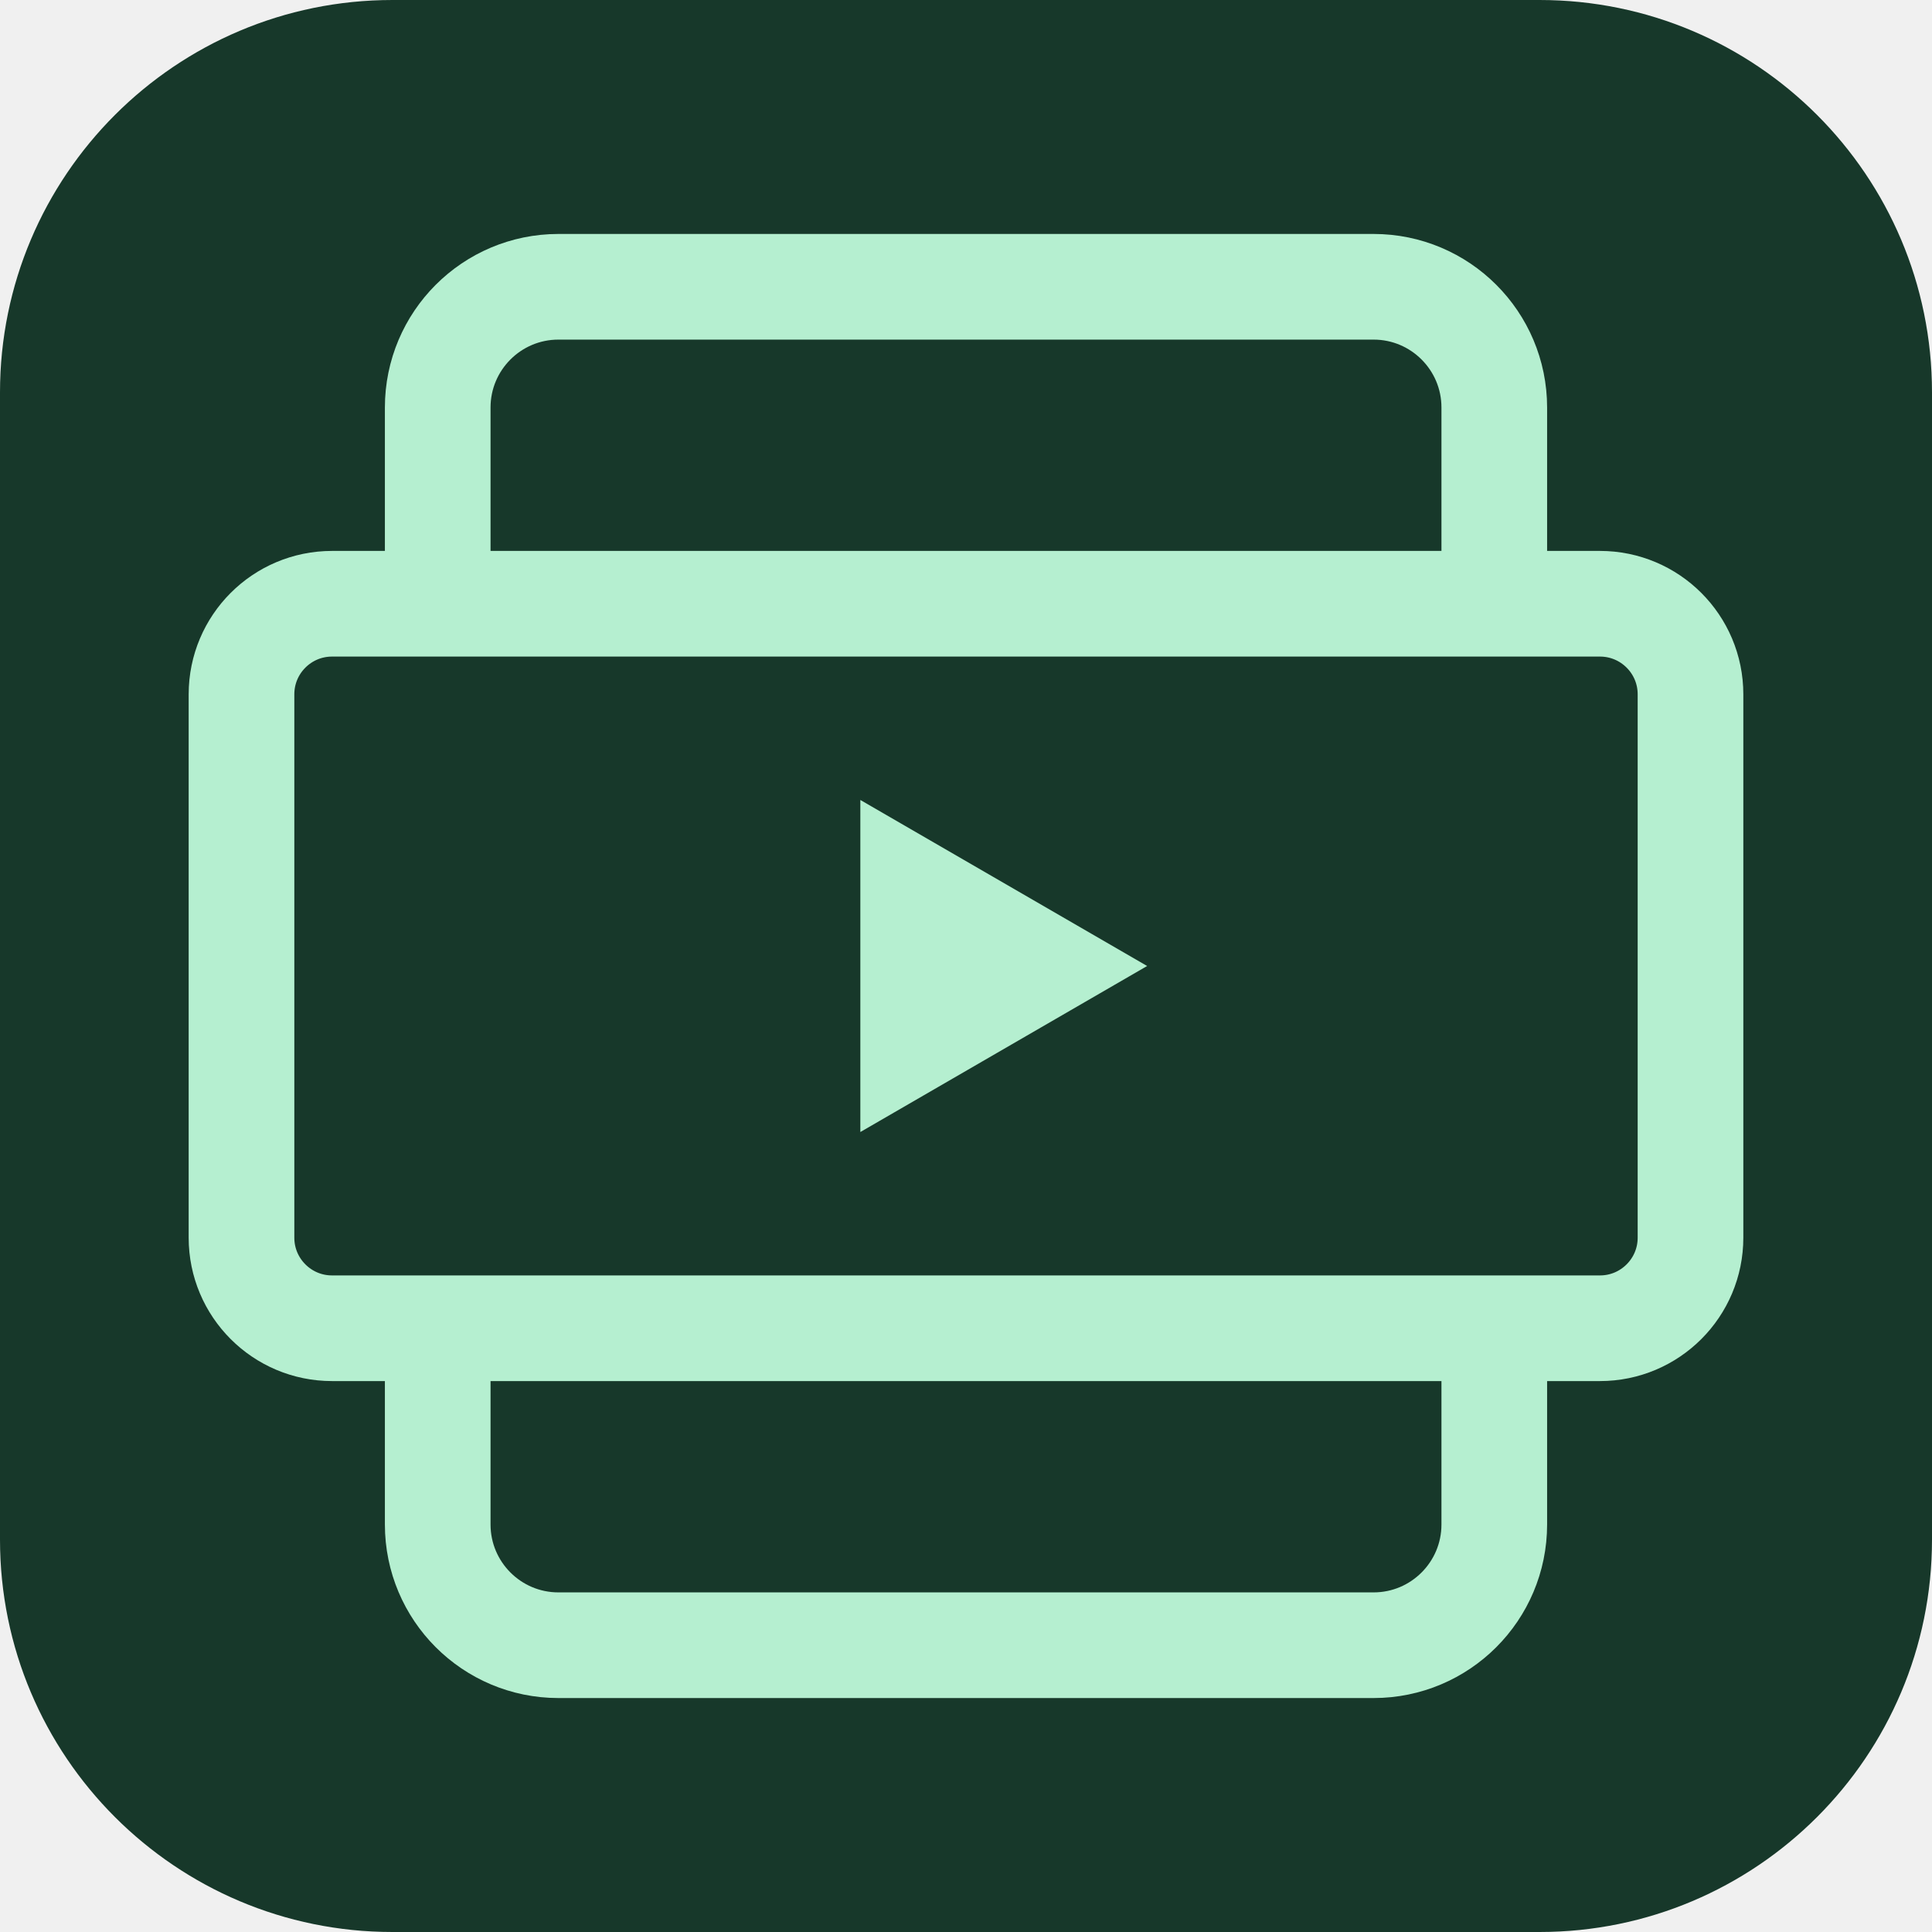
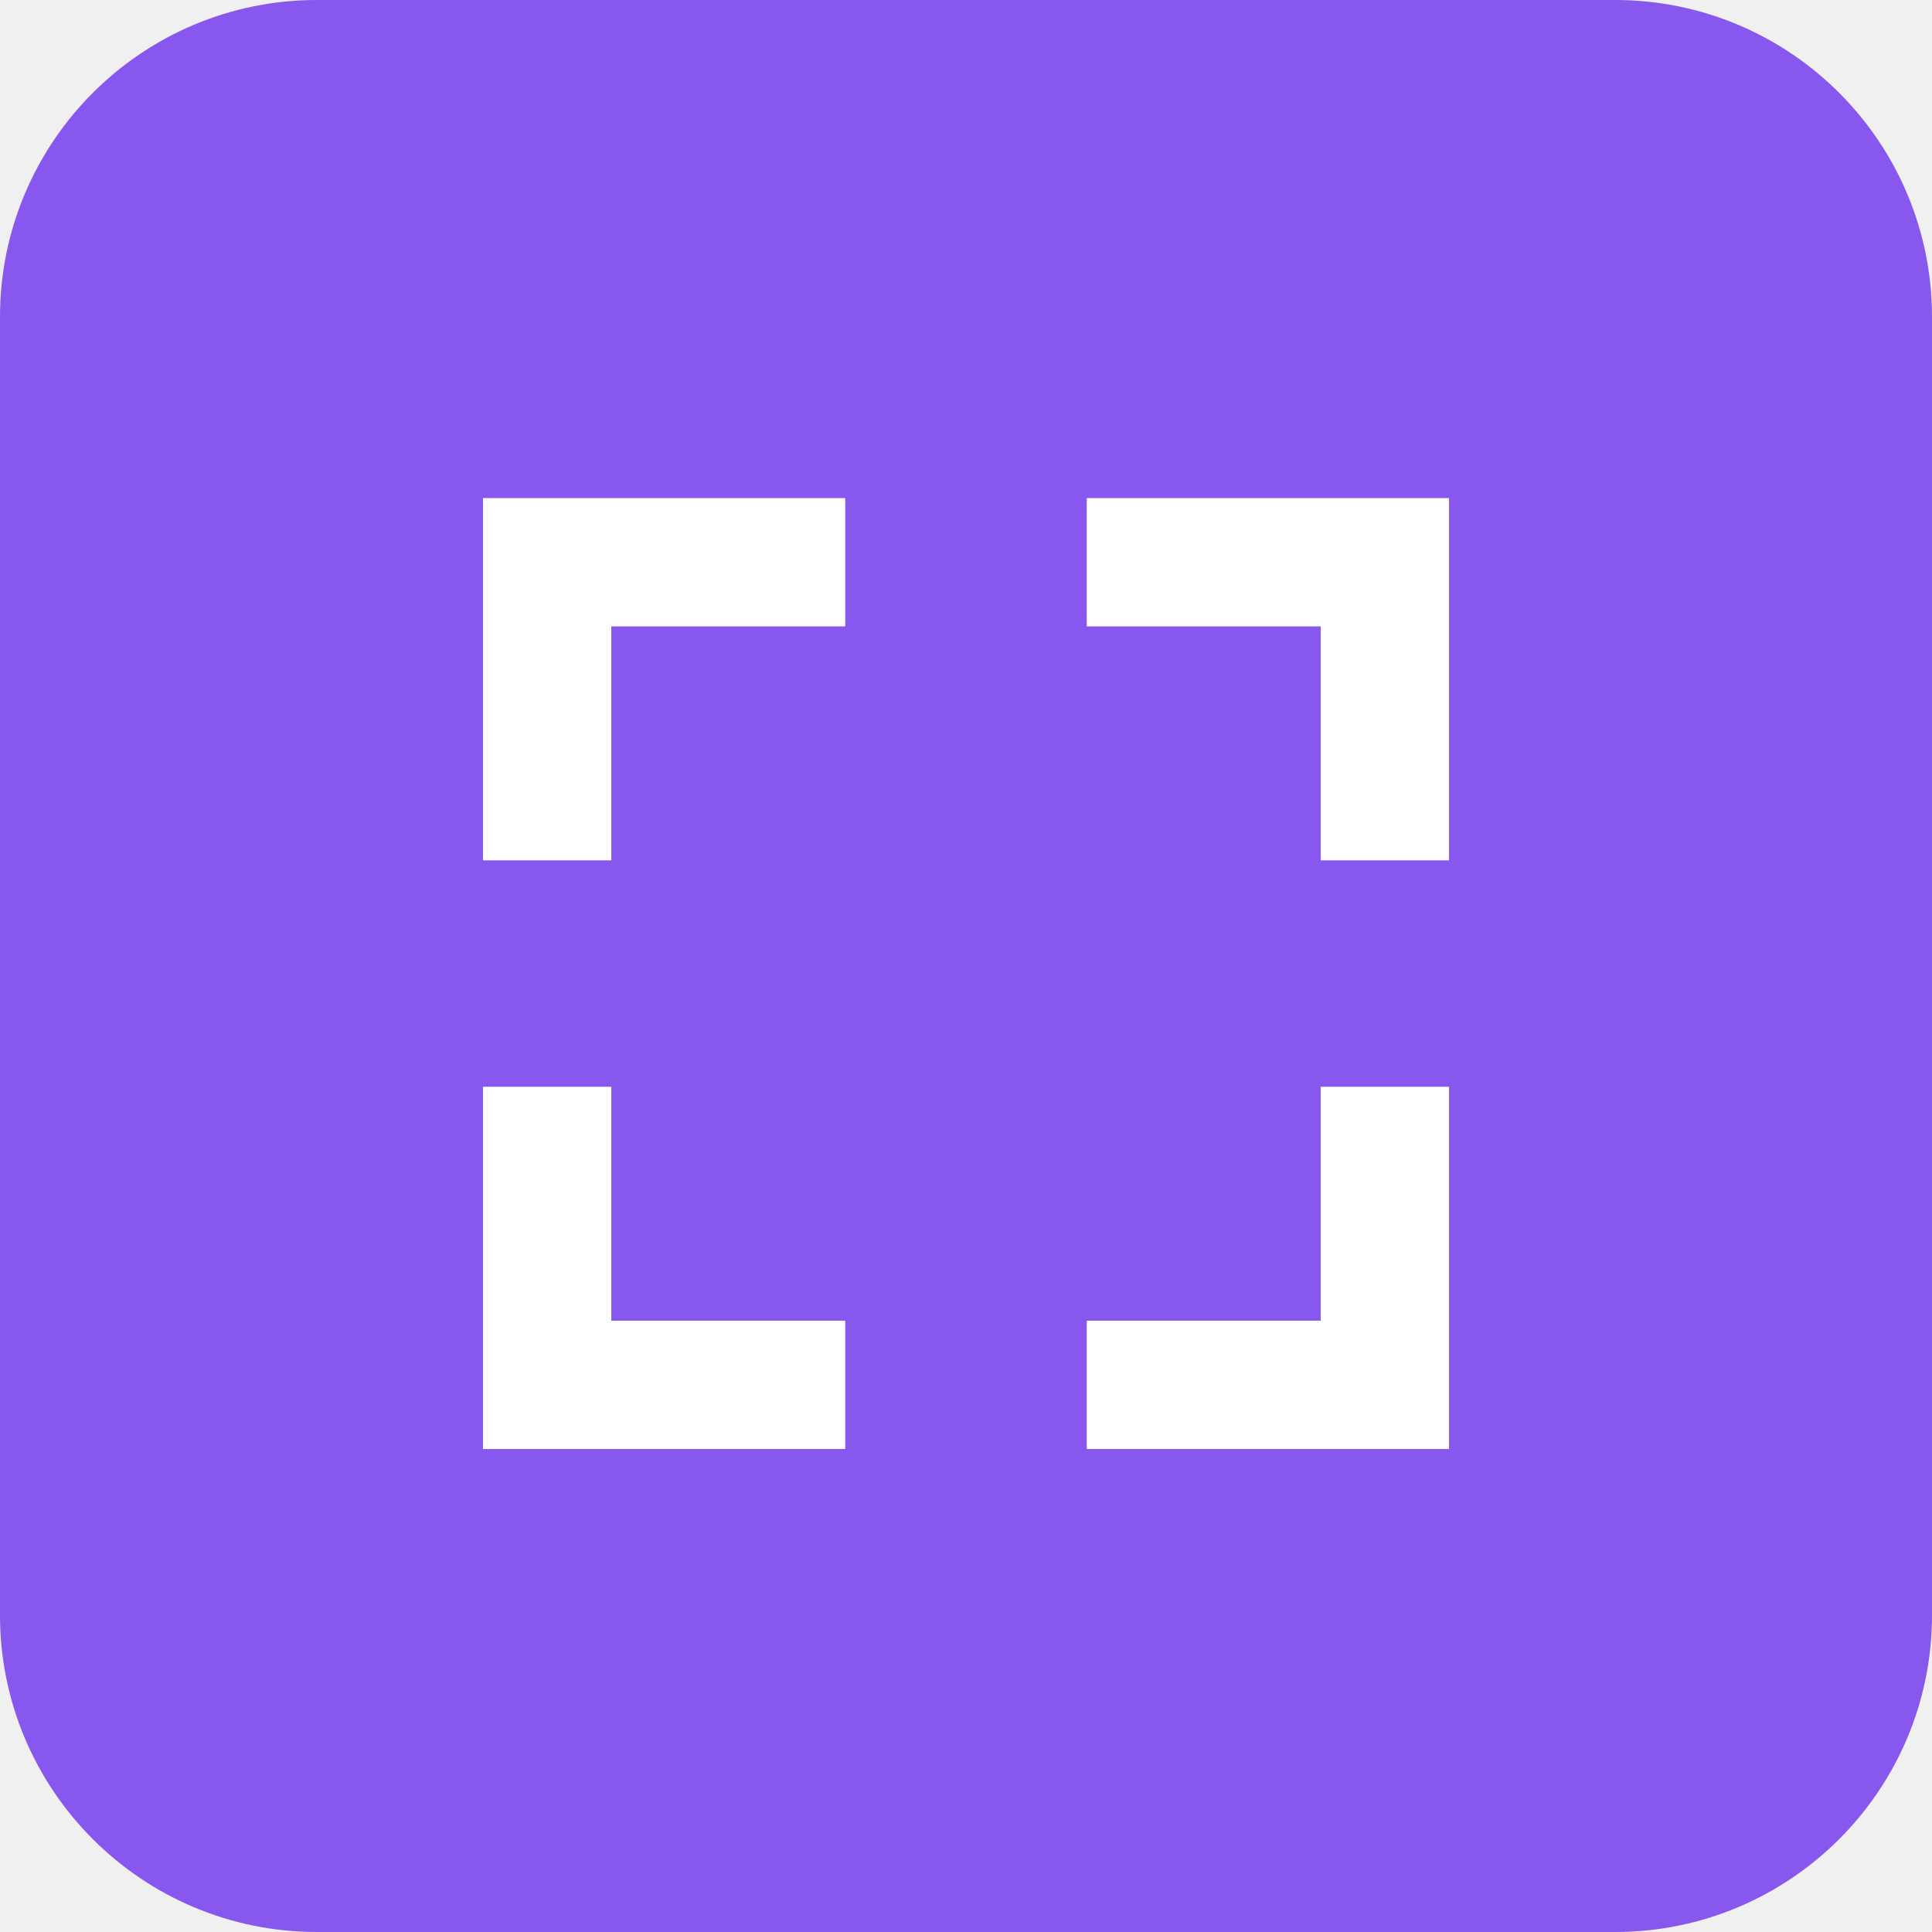
- <svg xmlns="http://www.w3.org/2000/svg" width="128" height="128" viewBox="0 0 128 128">
-   <rect width="128" height="128" rx="26" fill="#17382a" />
-   <rect x="29" y="19" width="70" height="90" rx="8" fill="none" stroke="#b5efd0" stroke-width="7" />
-   <rect x="16" y="40" width="96" height="48" rx="6" fill="#17382a" stroke="#b5efd0" stroke-width="7" />
-   <path d="m57 53 19 11-19 11Z" fill="#b5efd0" />
+ <svg xmlns="http://www.w3.org/2000/svg" width="256" height="256" viewBox="0 0 256 256">
+   <rect width="256" height="256" rx="42" fill="#8757ee" />
+   <g fill="#fff">
+     <path d="M64 66h48v17H81v31H64z" />
+     <path d="M144 66h48v48h-17V83h-31z" />
+     <path d="M64 144h17v31h31v17H64z" />
+     <path d="M175 144h17v48h-48v-17h31z" />
+   </g>
</svg>
